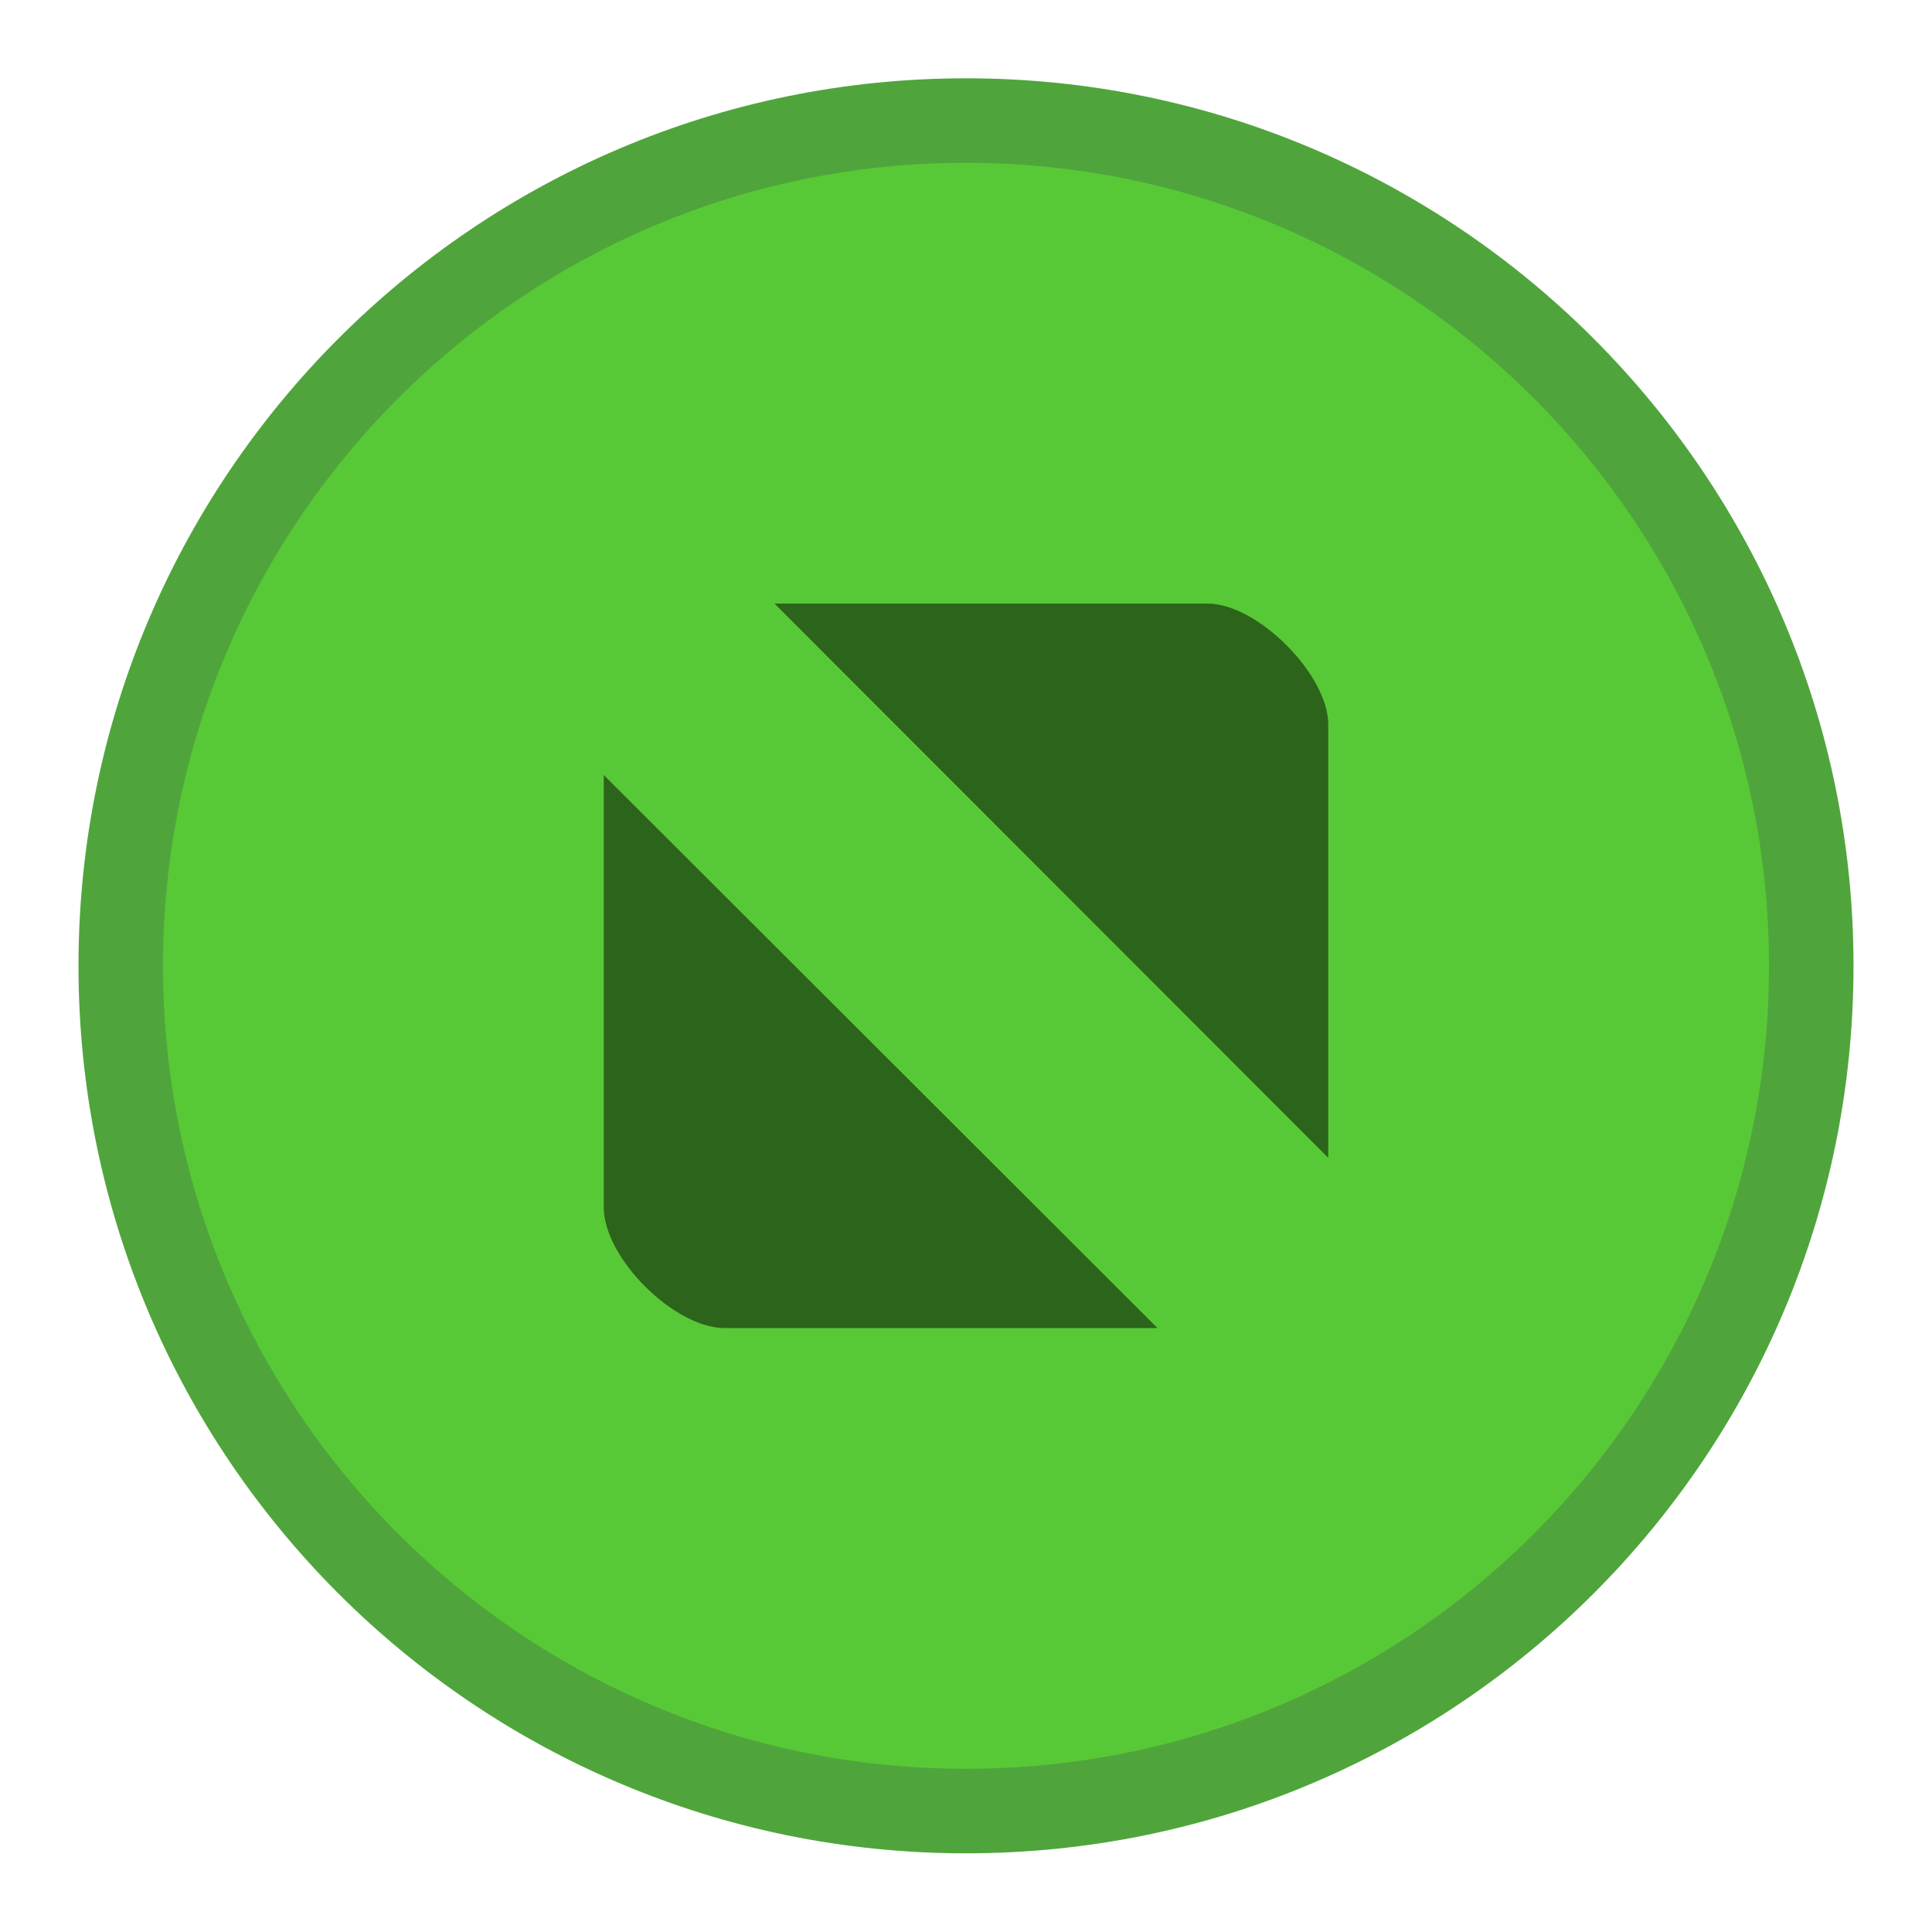
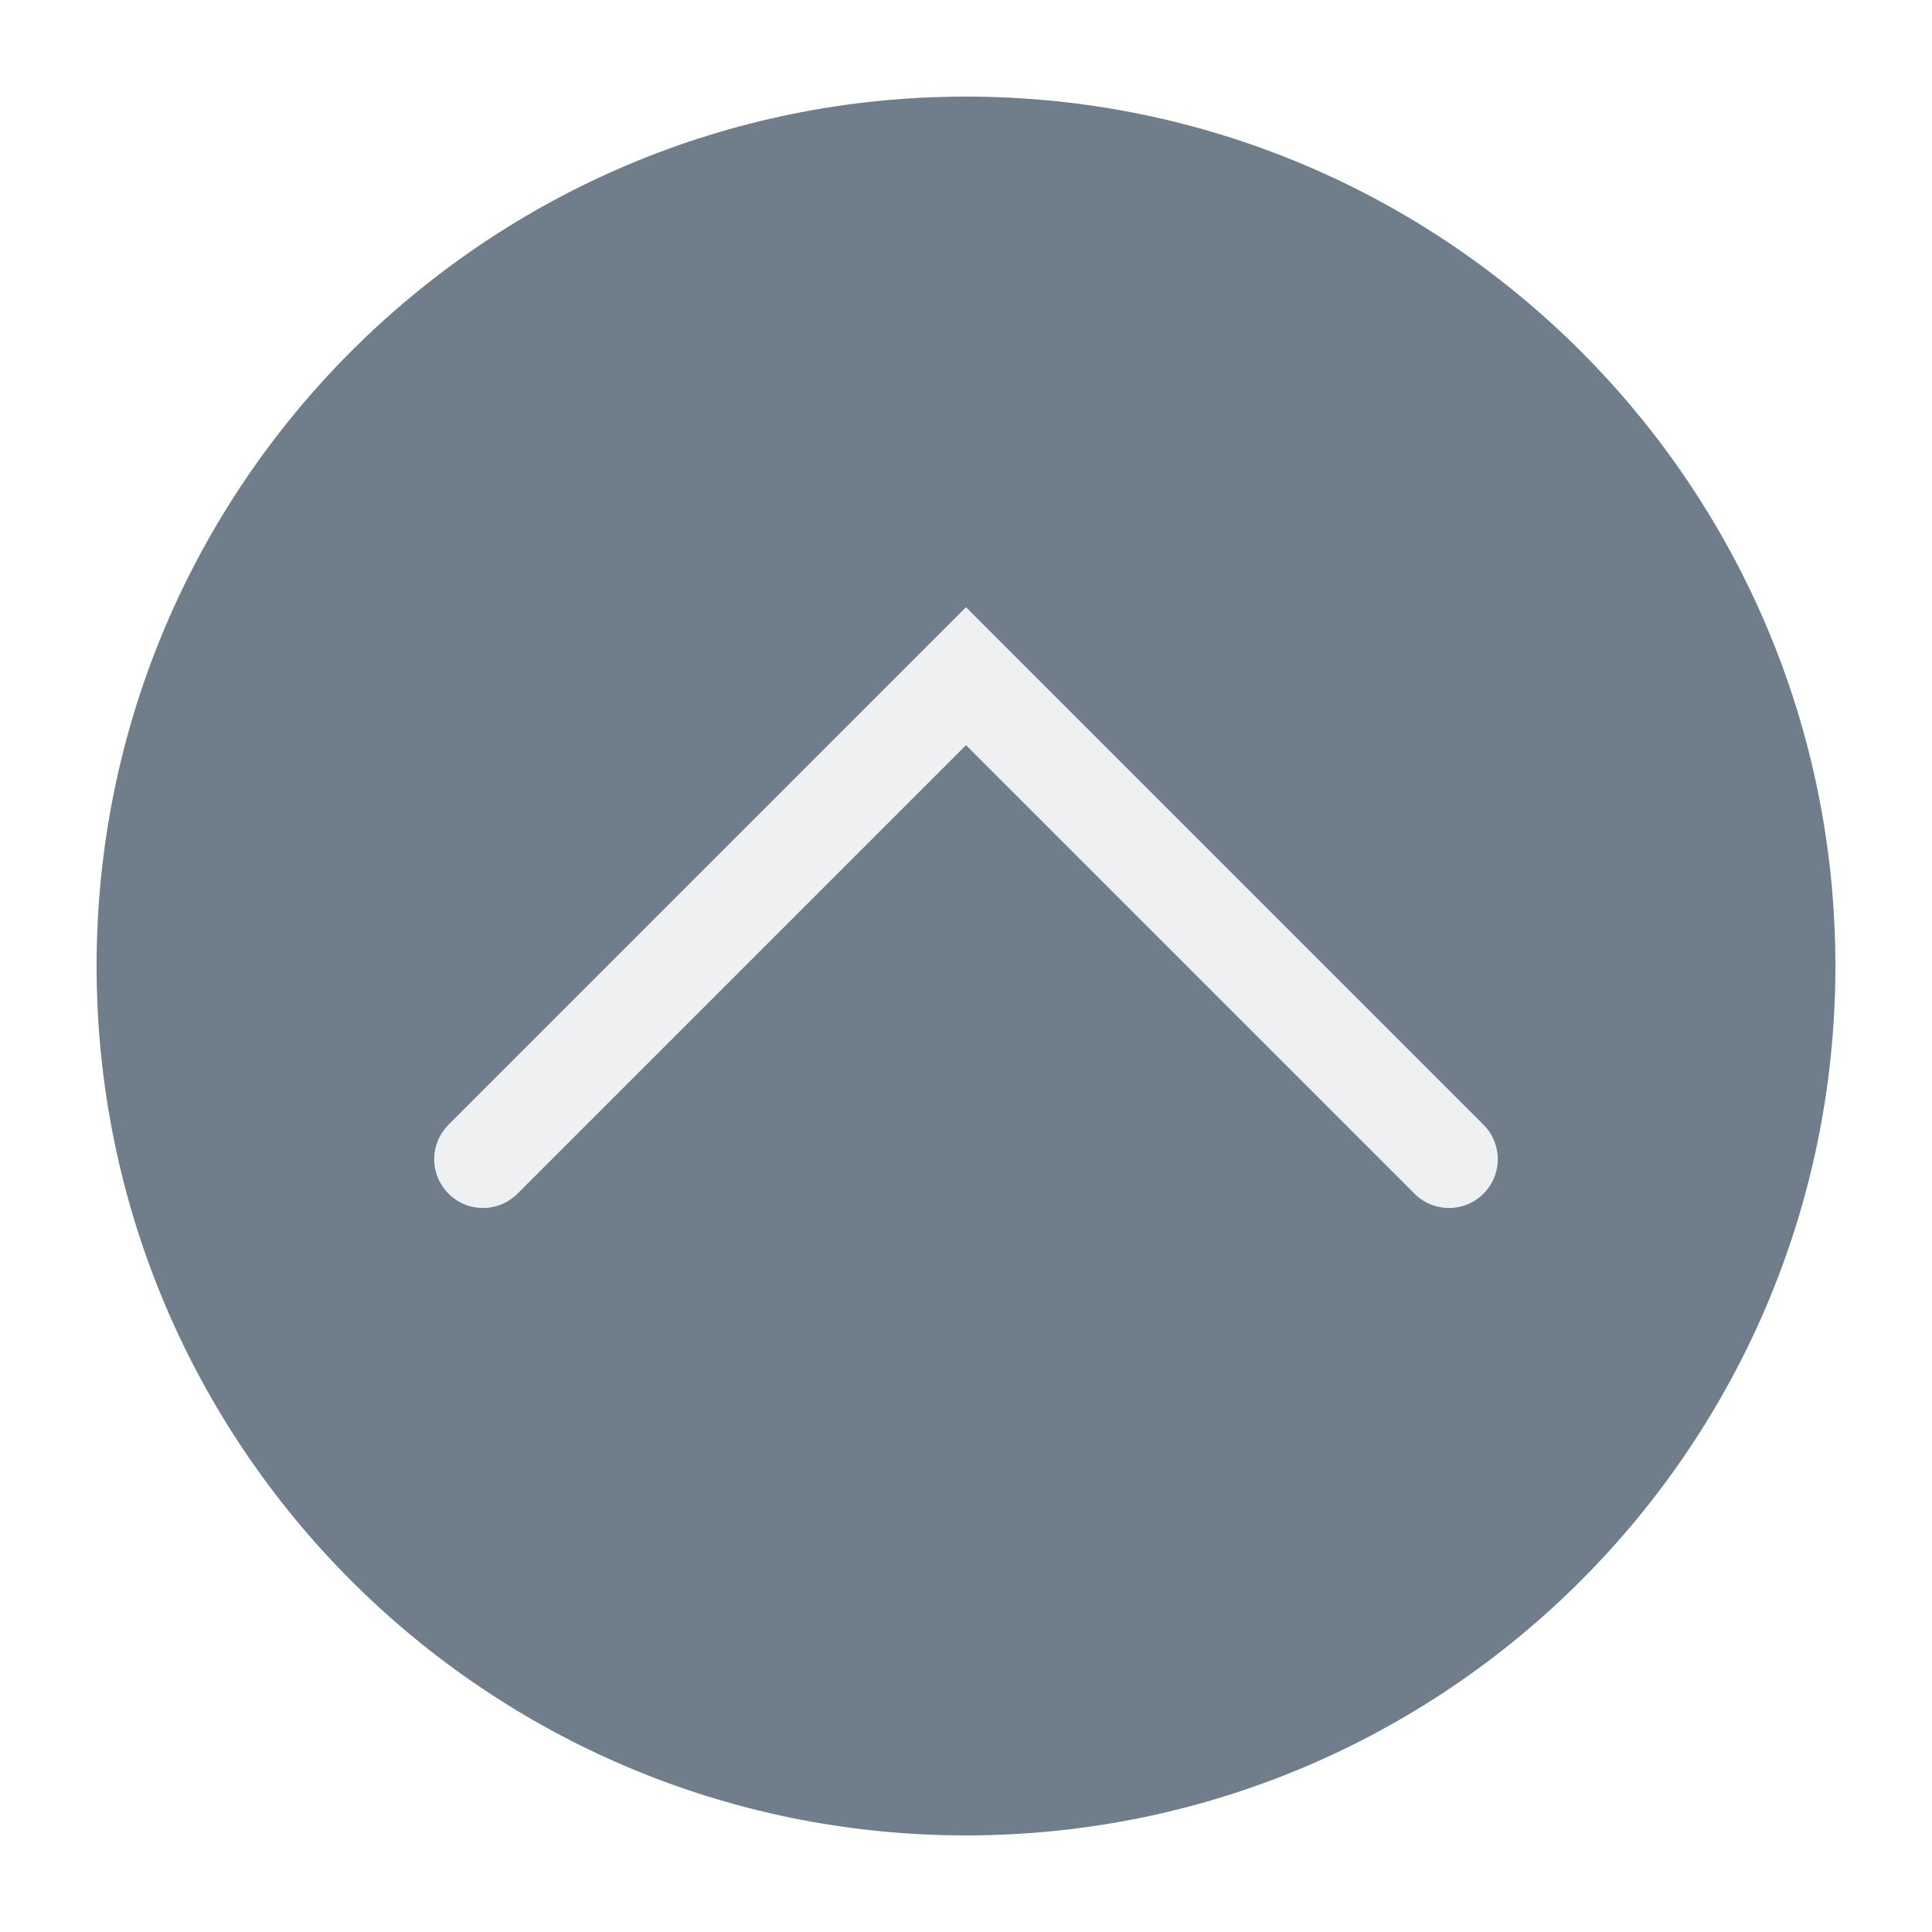
<svg xmlns="http://www.w3.org/2000/svg" viewBox="0 0 50 50" version="1.2" baseProfile="tiny">
  <defs>
</defs>
  <g fill="none" stroke="black" stroke-width="1" fill-rule="evenodd" stroke-linecap="square" stroke-linejoin="bevel">
-     <g fill="#000000" fill-opacity="1" stroke="none" transform="matrix(3.125,0,0,3.125,-853.125,676.993)" font-family="Noto Sans" font-size="10" font-weight="400" font-style="normal" opacity="0">
-       <rect x="273" y="-216.638" width="16" height="16" />
+     <g fill="#707d8a" fill-opacity="1" stroke="none" transform="matrix(2.5,0,0,2.5,2.5,2.5)" font-family="Noto Sans" font-size="10" font-weight="400" font-style="normal">
+       <circle cx="9" cy="9" r="9" />
    </g>
-     <g fill="#58c936" fill-opacity="1" stroke="none" transform="matrix(3.125,0,0,3.125,-12.5,-3226.13)" font-family="Noto Sans" font-size="10" font-weight="400" font-style="normal">
-       <path vector-effect="none" fill-rule="evenodd" d="M12,1047.36 C15.866,1047.36 19,1044.23 19,1040.36 C19,1036.5 15.866,1033.36 12,1033.36 C8.134,1033.36 5,1036.5 5,1040.36 C5,1044.23 8.134,1047.36 12,1047.36 " />
-     </g>
-     <g fill="none" stroke="#4fa53b" stroke-opacity="1" stroke-width="0.7" stroke-linecap="butt" stroke-linejoin="miter" stroke-miterlimit="4" transform="matrix(3.125,0,0,3.125,-12.5,-3226.13)" font-family="Noto Sans" font-size="10" font-weight="400" font-style="normal">
-       <path vector-effect="none" fill-rule="evenodd" d="M12,1047.36 C15.866,1047.36 19,1044.23 19,1040.36 C19,1036.5 15.866,1033.36 12,1033.36 C8.134,1033.36 5,1036.5 5,1040.36 C5,1044.23 8.134,1047.36 12,1047.36 " />
-     </g>
-     <g fill="#000000" fill-opacity="1" stroke="none" transform="matrix(3.125,0,0,3.125,-12.5,-3226.13)" font-family="Noto Sans" font-size="10" font-weight="400" font-style="normal" opacity="0.5">
-       <path vector-effect="none" fill-rule="nonzero" d="M10.414,1037.36 L15,1041.95 L15,1038.36 C15,1037.95 14.415,1037.36 14,1037.36 L10.414,1037.36 M9,1038.78 L9,1042.36 C9,1042.78 9.585,1043.36 10,1043.36 L13.586,1043.36 L9,1038.78" />
+     <g fill="none" stroke="#eff0f1" stroke-opacity="1" stroke-width="1.01" stroke-linecap="round" stroke-linejoin="miter" stroke-miterlimit="2" transform="matrix(2.5,0,0,2.5,2.5,2.5)" font-family="Noto Sans" font-size="10" font-weight="400" font-style="normal">
+       <polyline fill="none" vector-effect="none" points="4,11 9,6 14,11 " />
    </g>
    <g fill="none" stroke="#000000" stroke-opacity="1" stroke-width="1" stroke-linecap="square" stroke-linejoin="bevel" transform="matrix(1,0,0,1,0,0)" font-family="Noto Sans" font-size="10" font-weight="400" font-style="normal">
</g>
  </g>
</svg>
